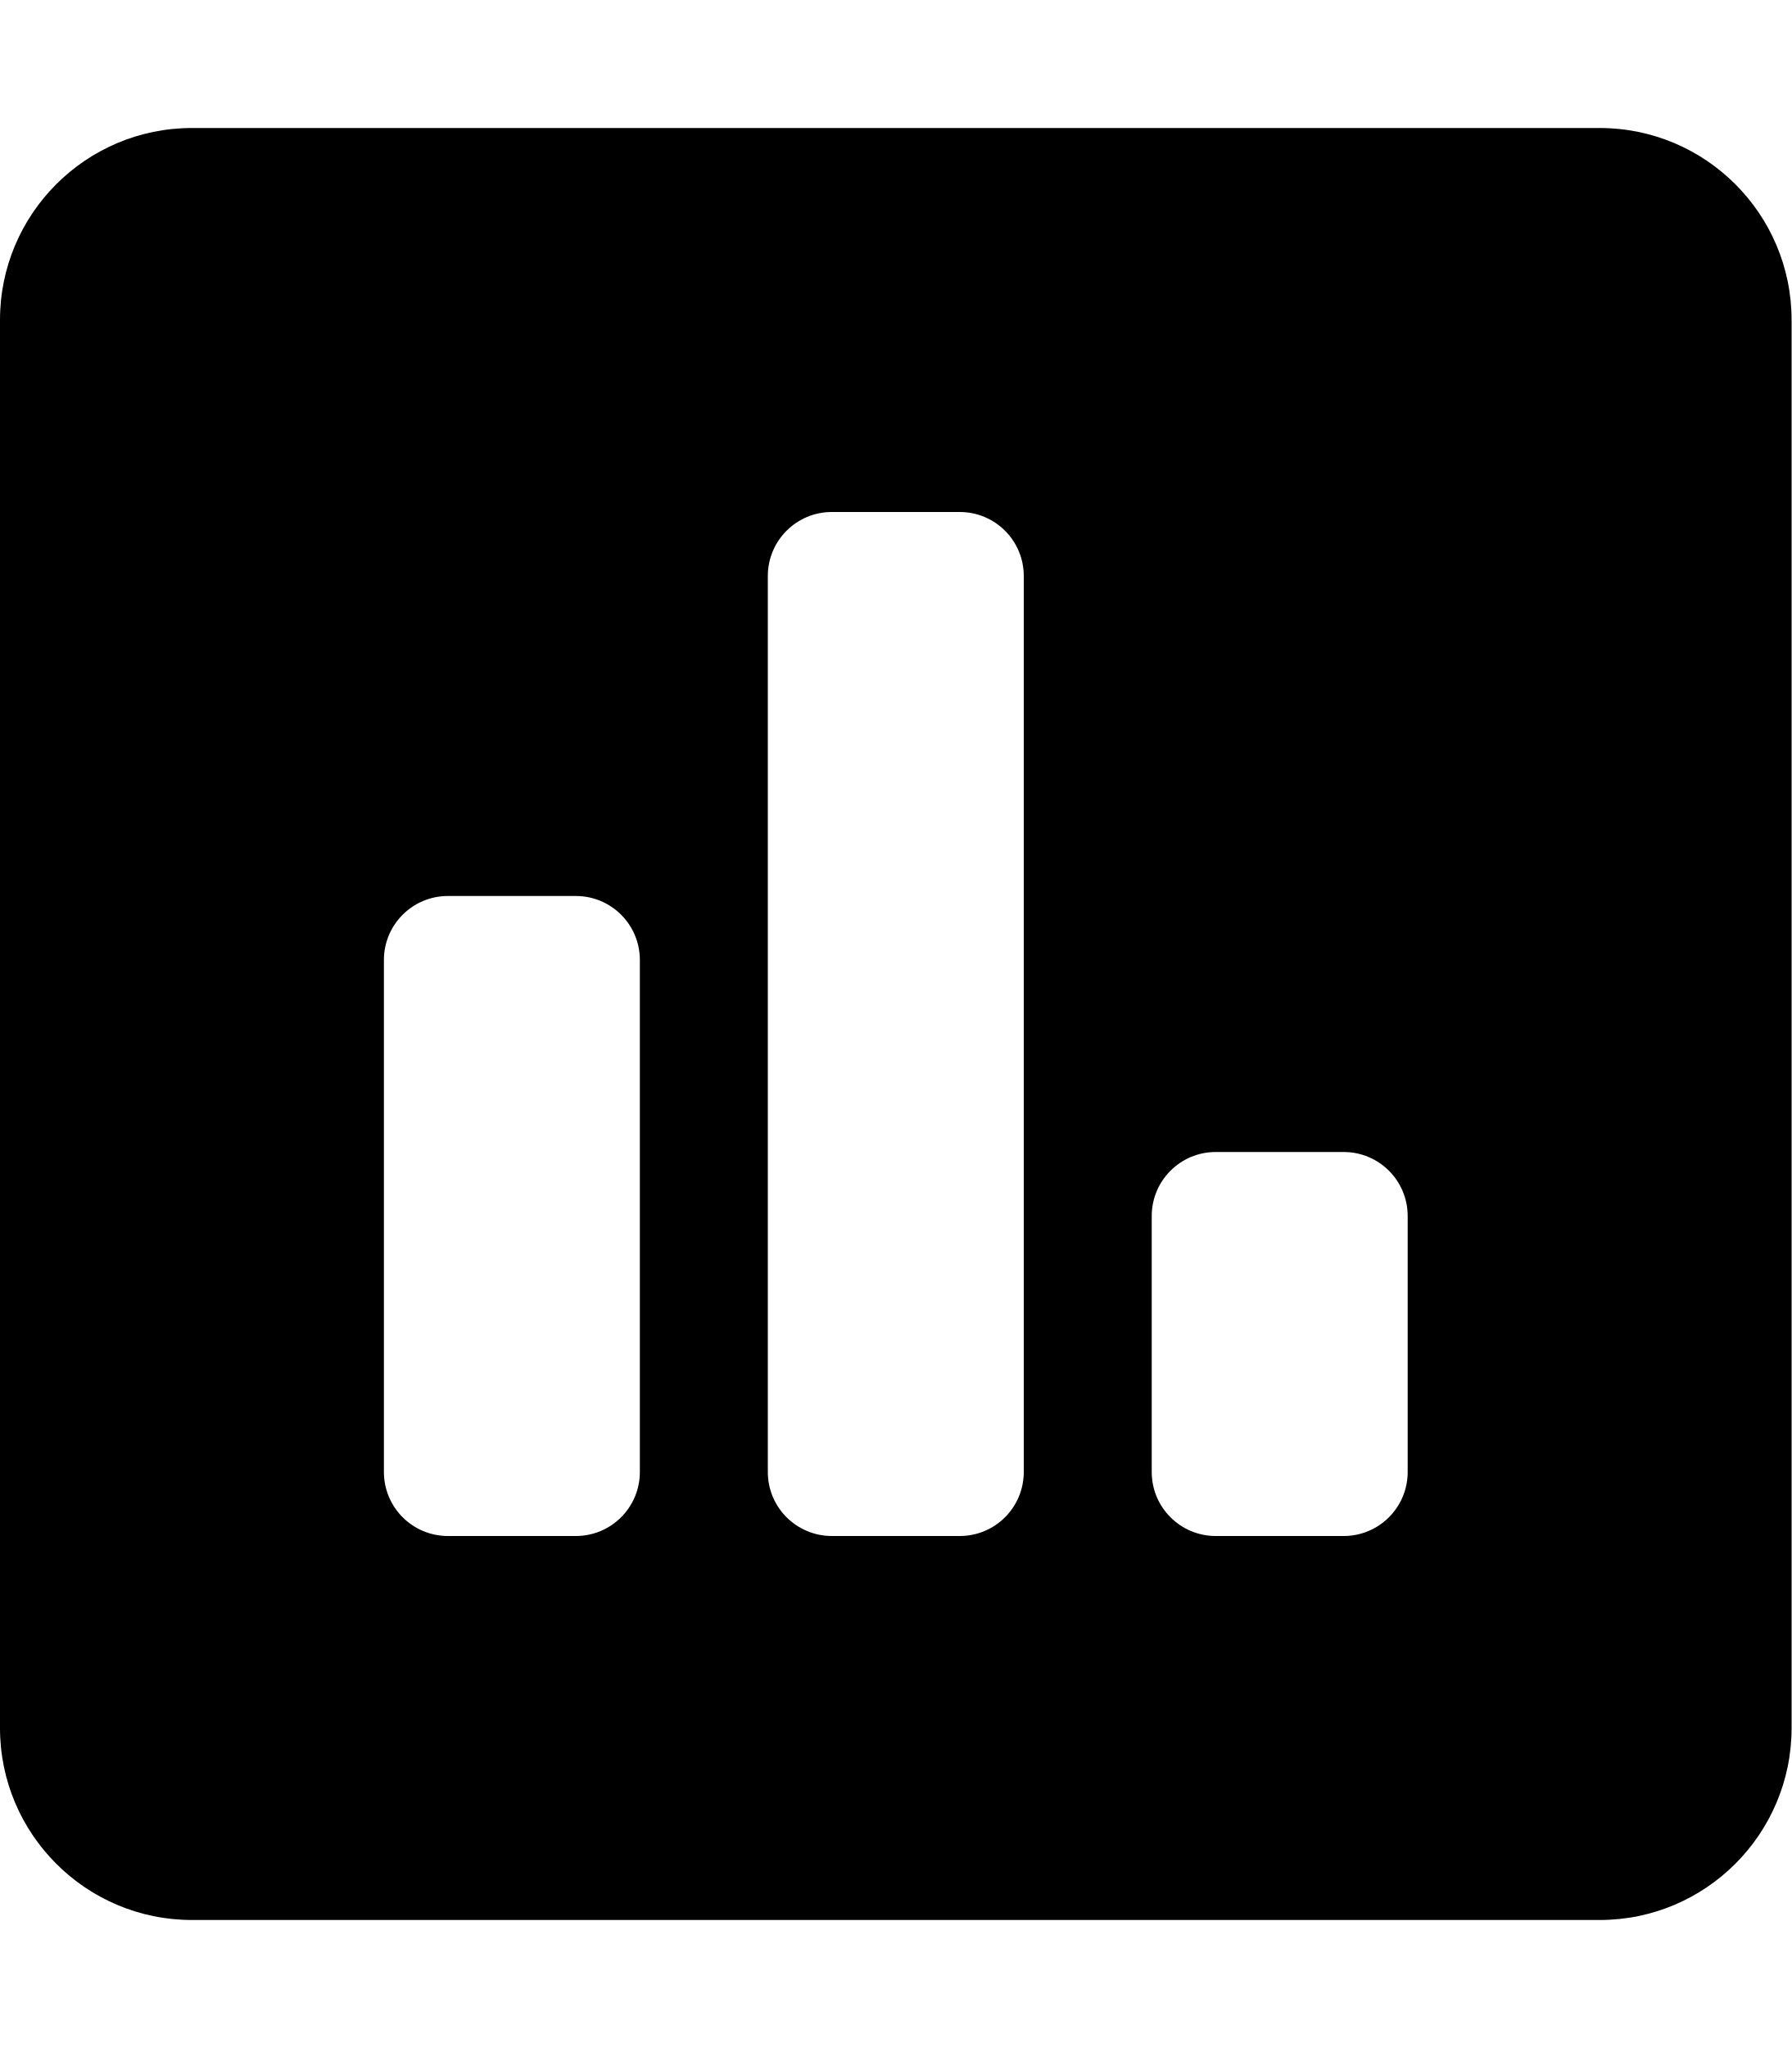
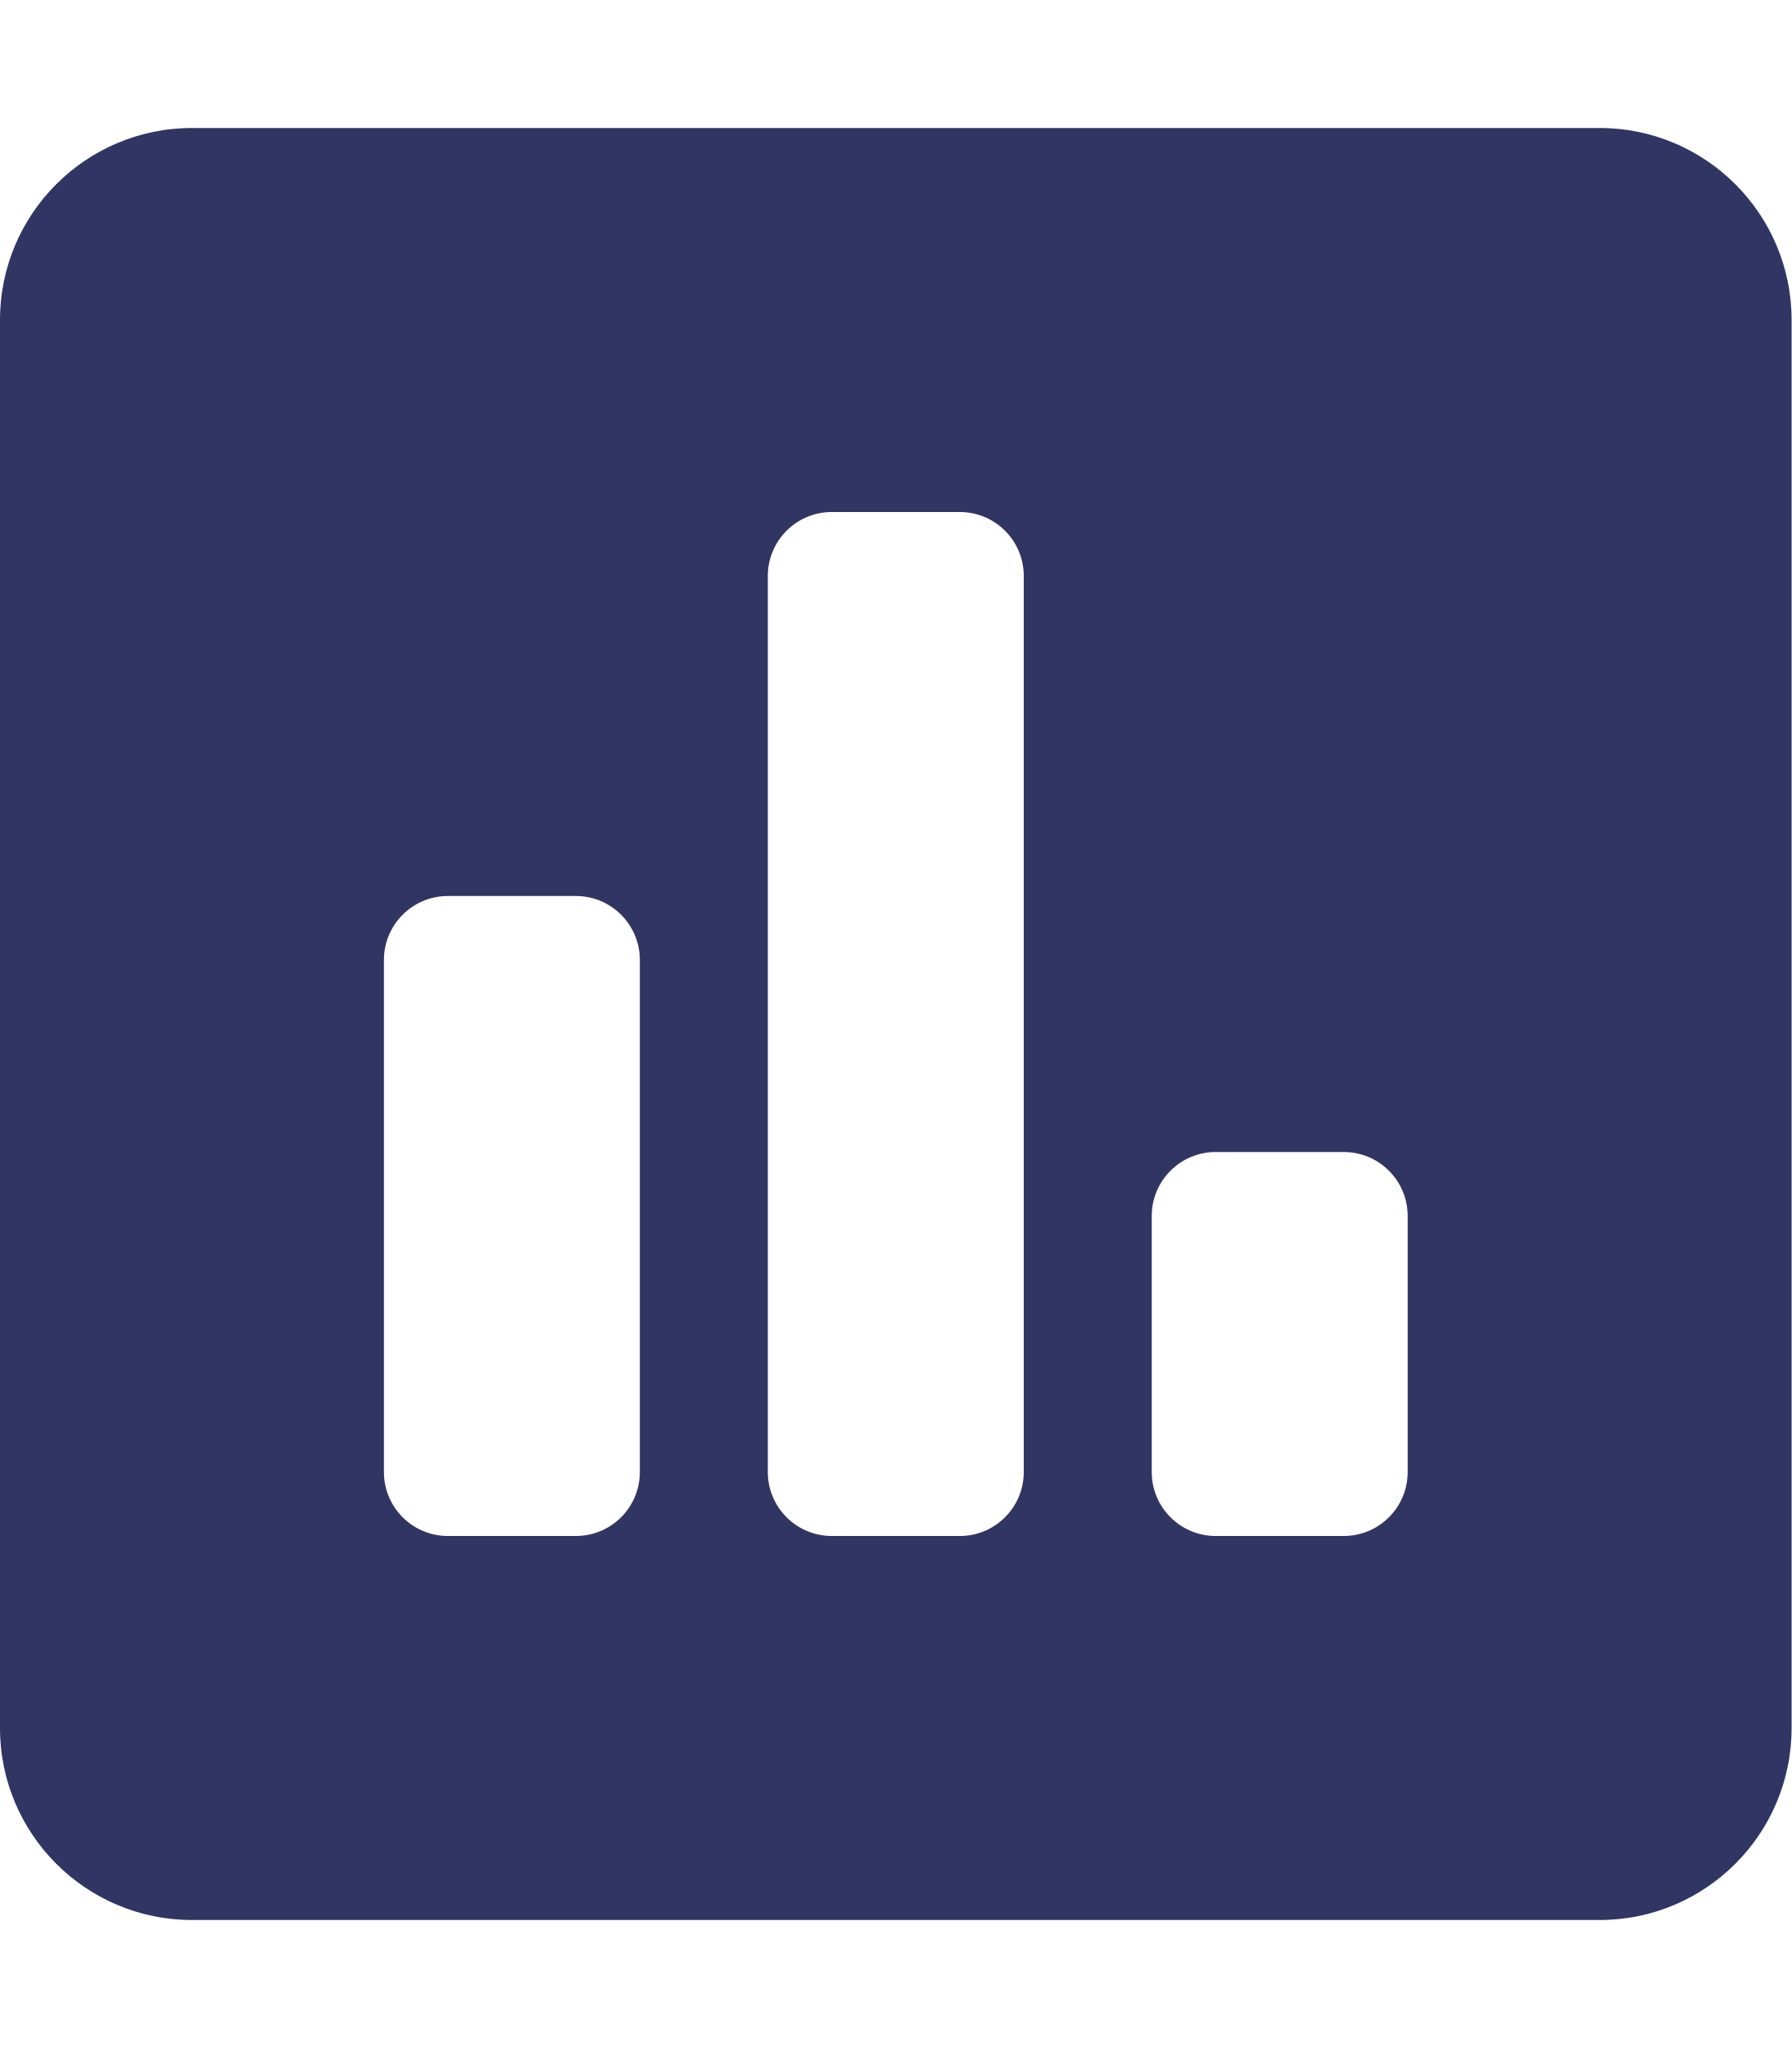
<svg xmlns="http://www.w3.org/2000/svg" viewBox="0 0 448 512">
-   <path d="M400 32H48C21.5 32 0 53.5 0 80v352c0 26.5 21.5 48 48 48h352c26.5 0 48-21.5 48-48V80c0-26.5-21.5-48-48-48zM160 368c0 8.84-7.16 16-16 16h-32c-8.84 0-16-7.16-16-16V240c0-8.84 7.16-16 16-16h32c8.84 0 16 7.16 16 16v128zm96 0c0 8.84-7.16 16-16 16h-32c-8.84 0-16-7.16-16-16V144c0-8.84 7.16-16 16-16h32c8.84 0 16 7.16 16 16v224zm96 0c0 8.84-7.16 16-16 16h-32c-8.84 0-16-7.16-16-16v-64c0-8.84 7.16-16 16-16h32c8.84 0 16 7.16 16 16v64z" />
+   <path d="M400 32H48C21.5 32 0 53.5 0 80v352c0 26.5 21.5 48 48 48h352c26.5 0 48-21.5 48-48V80c0-26.5-21.5-48-48-48zM160 368c0 8.84-7.16 16-16 16h-32c-8.84 0-16-7.16-16-16V240c0-8.84 7.16-16 16-16h32c8.84 0 16 7.16 16 16v128zm96 0c0 8.84-7.16 16-16 16h-32c-8.84 0-16-7.16-16-16V144c0-8.84 7.16-16 16-16h32c8.84 0 16 7.16 16 16v224zm96 0c0 8.84-7.16 16-16 16h-32c-8.84 0-16-7.16-16-16v-64c0-8.84 7.16-16 16-16h32c8.84 0 16 7.16 16 16v64z" fill="#303563" />
</svg>
